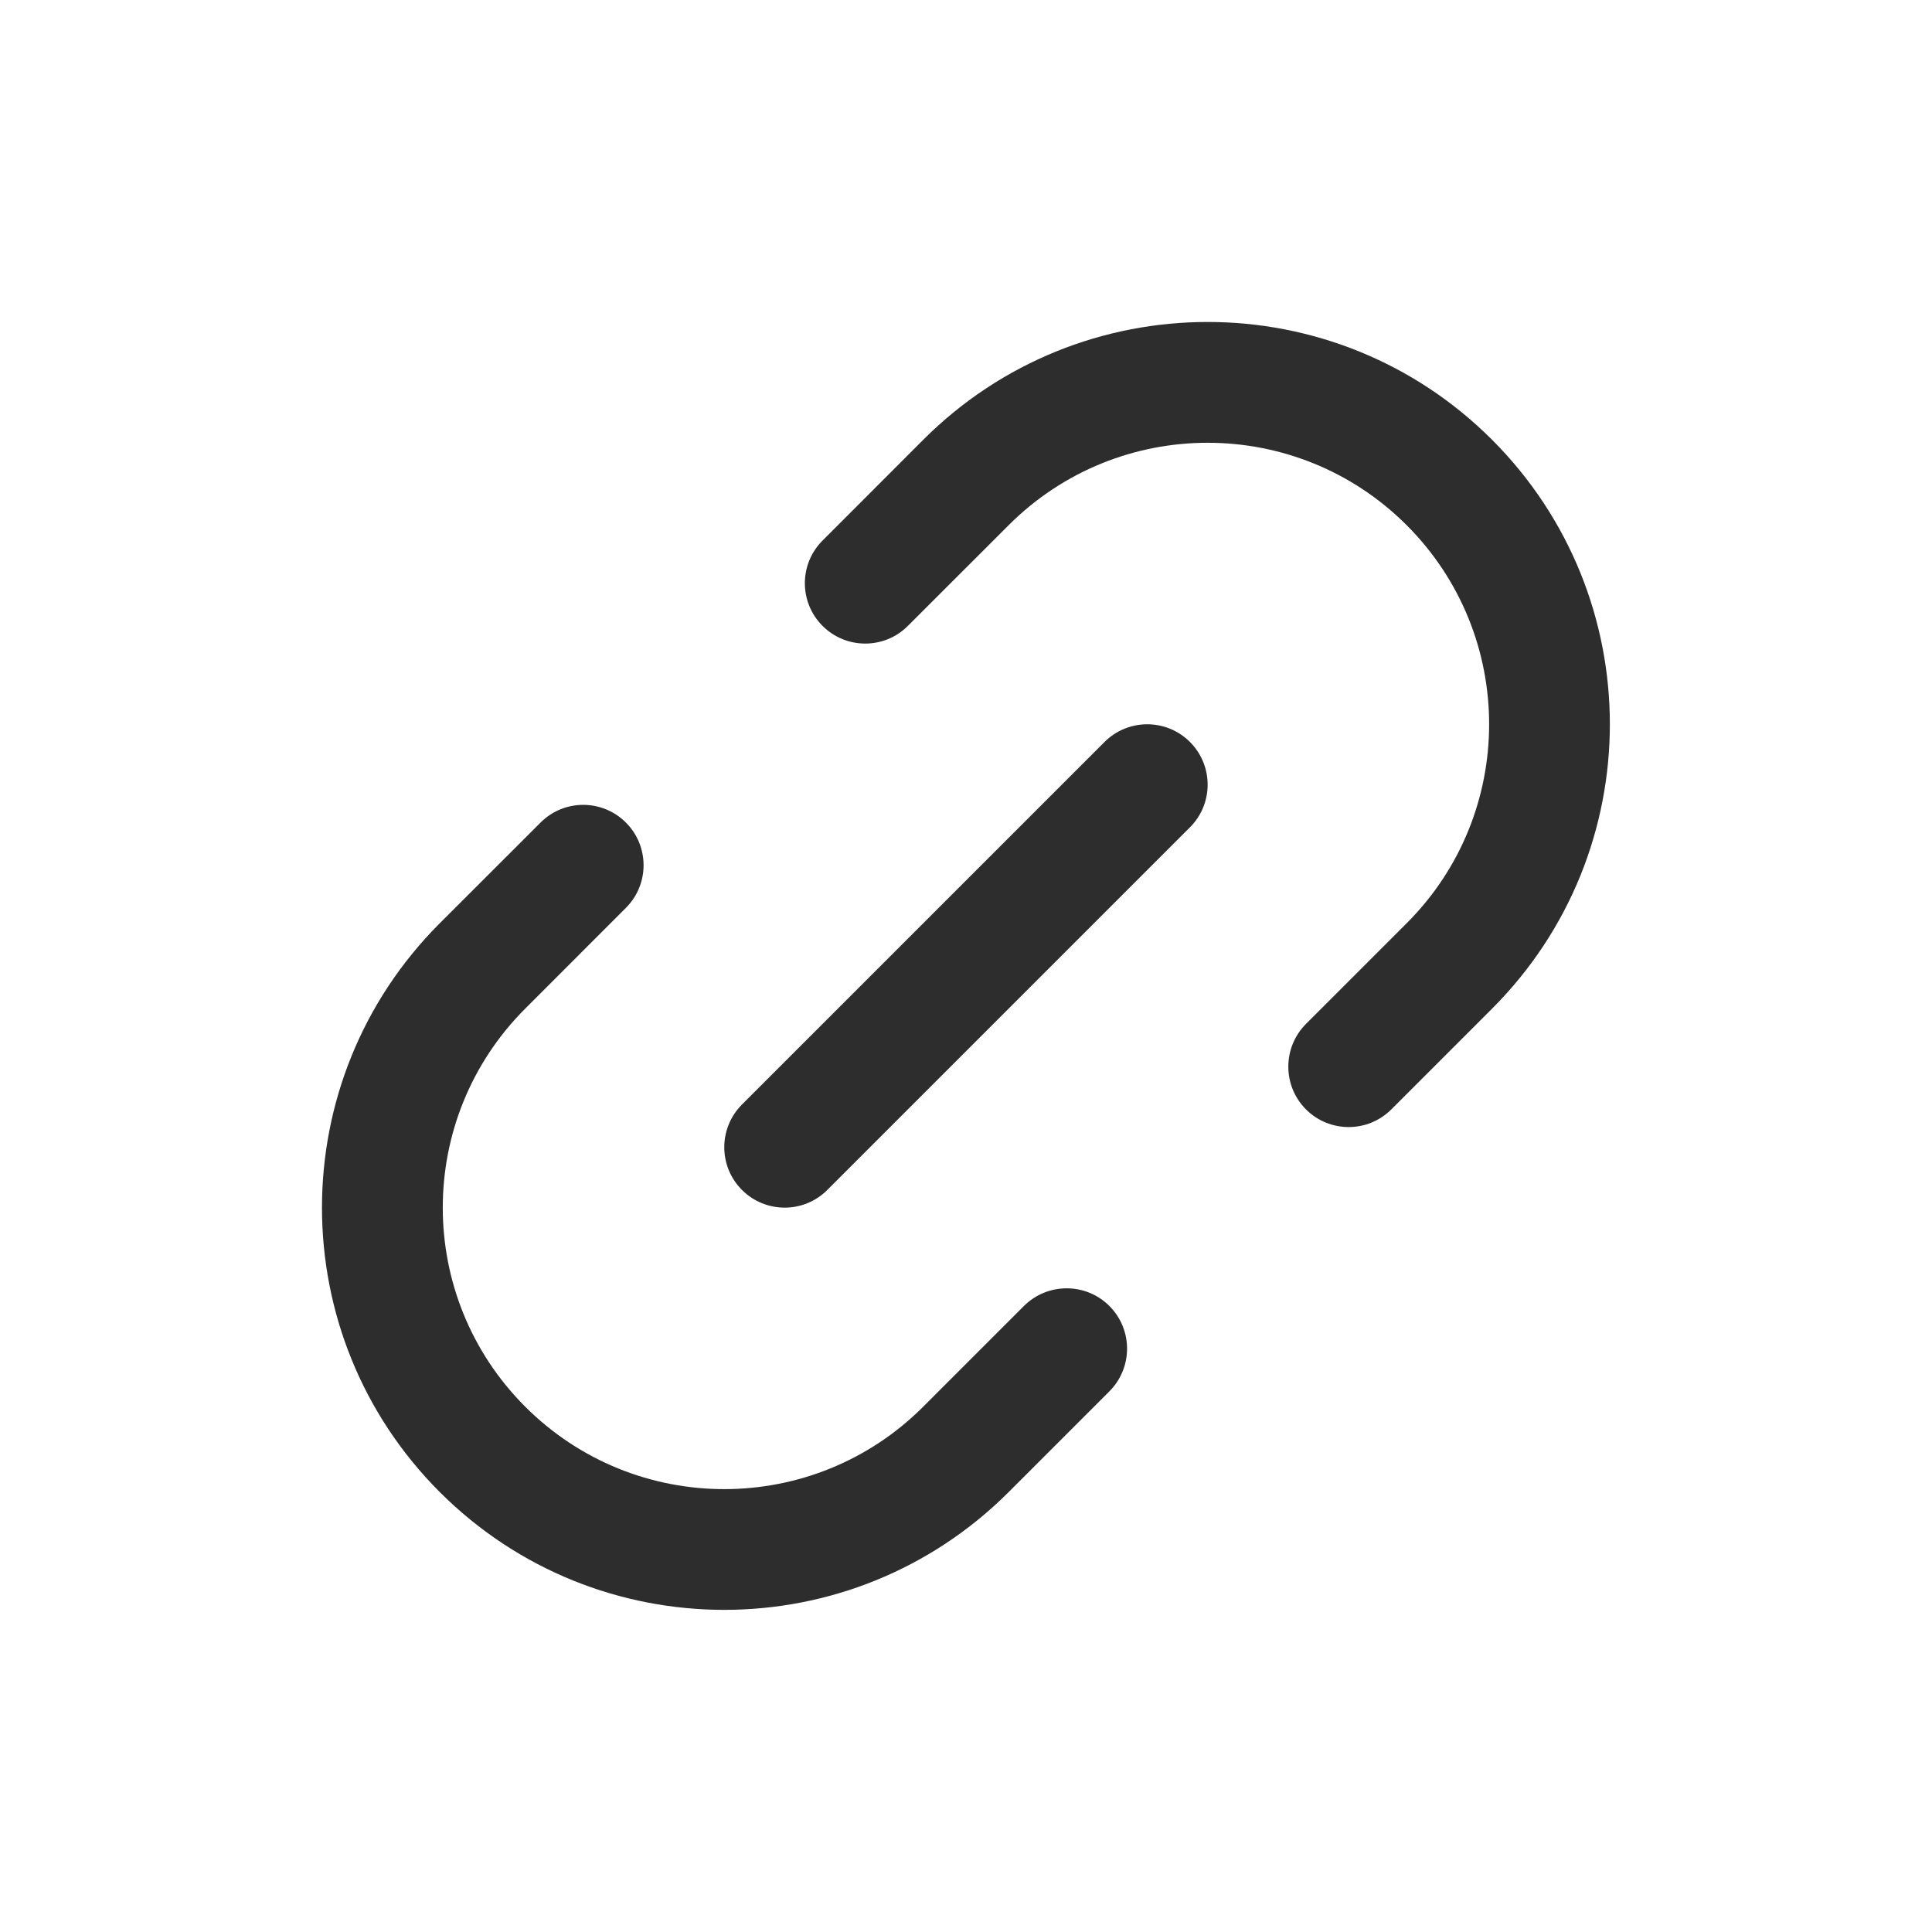
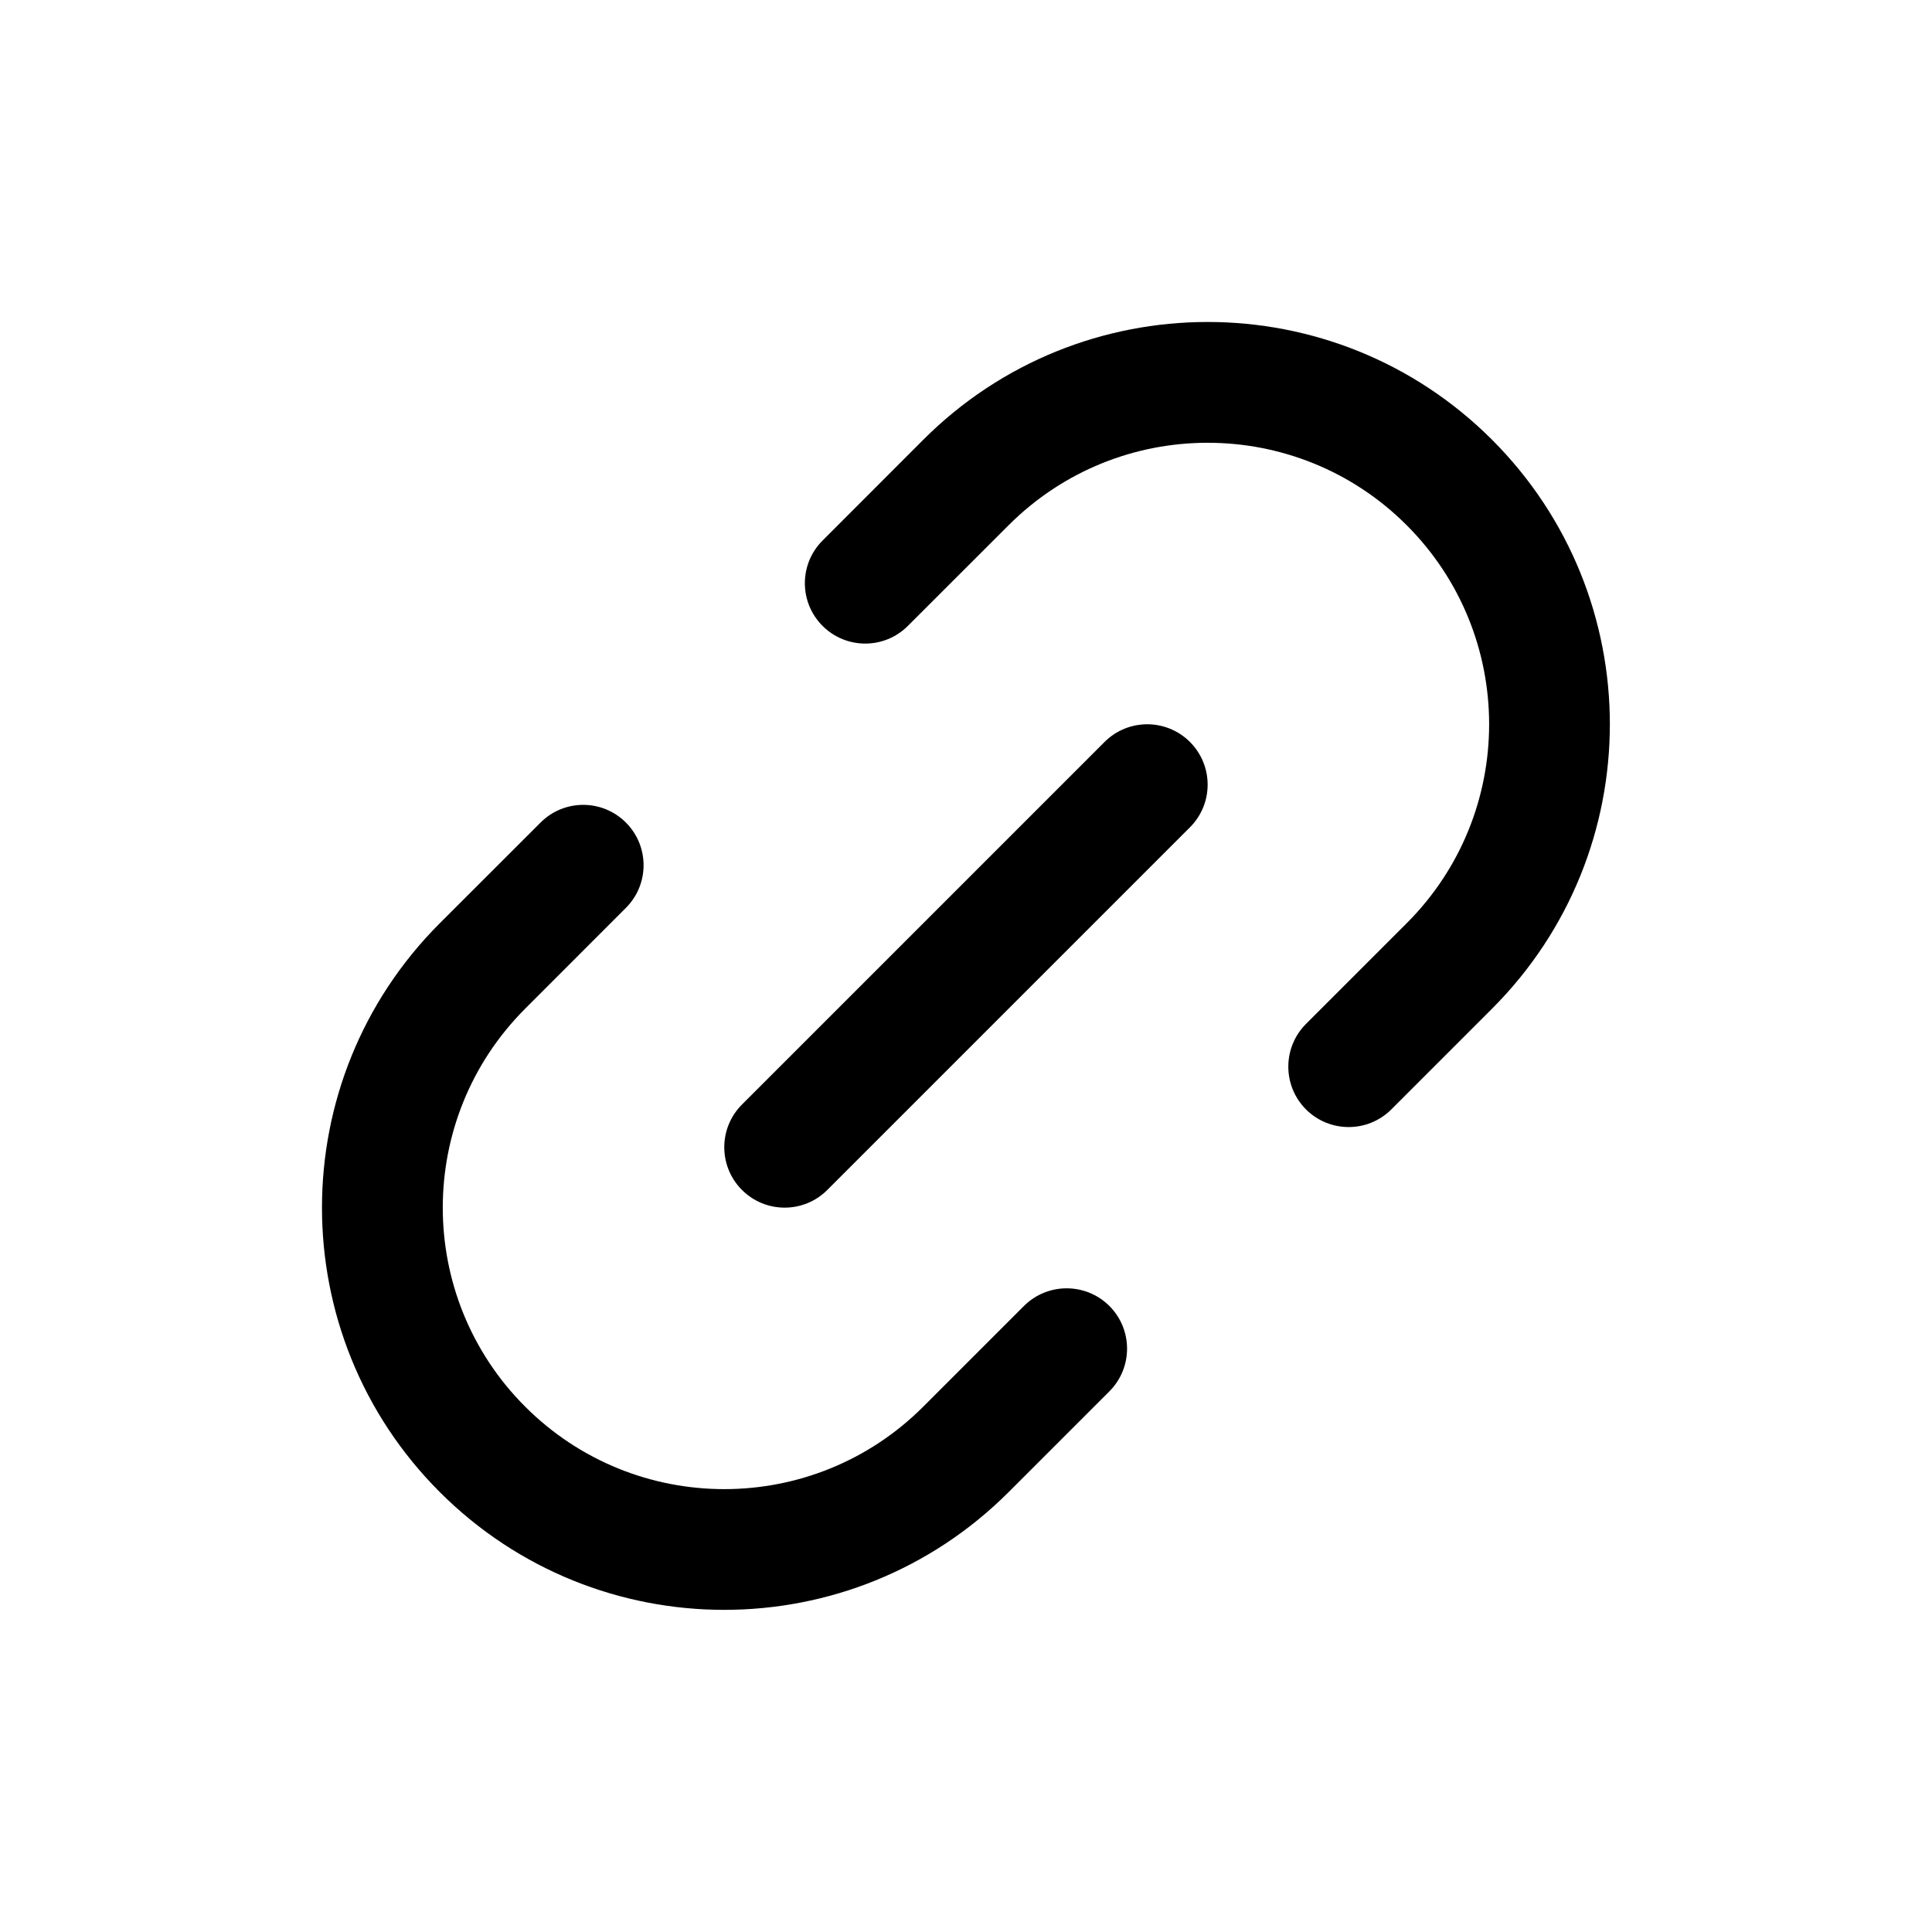
<svg xmlns="http://www.w3.org/2000/svg" width="24" height="24" viewBox="0 0 24 24" fill="none">
-   <path fill-rule="evenodd" clip-rule="evenodd" d="M11.469 5.463C13.42 3.512 16.584 3.512 18.535 5.463C20.486 7.415 20.486 10.578 18.535 12.53L17.284 13.781C16.991 14.074 16.516 14.074 16.223 13.781C15.931 13.488 15.931 13.013 16.223 12.72L17.474 11.469C18.84 10.104 18.84 7.89 17.474 6.524C16.109 5.159 13.895 5.159 12.53 6.524L11.278 7.775C10.986 8.068 10.511 8.068 10.218 7.775C9.925 7.482 9.925 7.008 10.218 6.715L11.469 5.463ZM7.775 10.218C8.068 10.511 8.068 10.986 7.775 11.278L6.524 12.53C5.159 13.895 5.159 16.109 6.524 17.474C7.89 18.84 10.104 18.84 11.469 17.474L12.72 16.223C13.013 15.931 13.488 15.931 13.781 16.223C14.074 16.516 14.074 16.991 13.781 17.284L12.53 18.535C10.578 20.486 7.415 20.486 5.463 18.535C3.512 16.584 3.512 13.42 5.463 11.469L6.715 10.218C7.008 9.925 7.482 9.925 7.775 10.218ZM14.782 10.277C15.075 9.985 15.075 9.51 14.782 9.217C14.489 8.924 14.014 8.924 13.721 9.217L9.217 13.721C8.924 14.014 8.924 14.489 9.217 14.782C9.51 15.075 9.985 15.075 10.277 14.782L14.782 10.277Z" fill="#2D2D2D" />
+   <path fill-rule="evenodd" clip-rule="evenodd" d="M11.469 5.463C13.42 3.512 16.584 3.512 18.535 5.463C20.486 7.415 20.486 10.578 18.535 12.53L17.284 13.781C16.991 14.074 16.516 14.074 16.223 13.781C15.931 13.488 15.931 13.013 16.223 12.72L17.474 11.469C18.84 10.104 18.84 7.89 17.474 6.524C16.109 5.159 13.895 5.159 12.53 6.524L11.278 7.775C10.986 8.068 10.511 8.068 10.218 7.775C9.925 7.482 9.925 7.008 10.218 6.715L11.469 5.463ZM7.775 10.218C8.068 10.511 8.068 10.986 7.775 11.278L6.524 12.53C5.159 13.895 5.159 16.109 6.524 17.474C7.89 18.84 10.104 18.84 11.469 17.474L12.72 16.223C13.013 15.931 13.488 15.931 13.781 16.223C14.074 16.516 14.074 16.991 13.781 17.284L12.53 18.535C10.578 20.486 7.415 20.486 5.463 18.535C3.512 16.584 3.512 13.42 5.463 11.469L6.715 10.218C7.008 9.925 7.482 9.925 7.775 10.218ZM14.782 10.277C15.075 9.985 15.075 9.51 14.782 9.217C14.489 8.924 14.014 8.924 13.721 9.217L9.217 13.721C8.924 14.014 8.924 14.489 9.217 14.782C9.51 15.075 9.985 15.075 10.277 14.782L14.782 10.277Z" fill="black" />
</svg>
